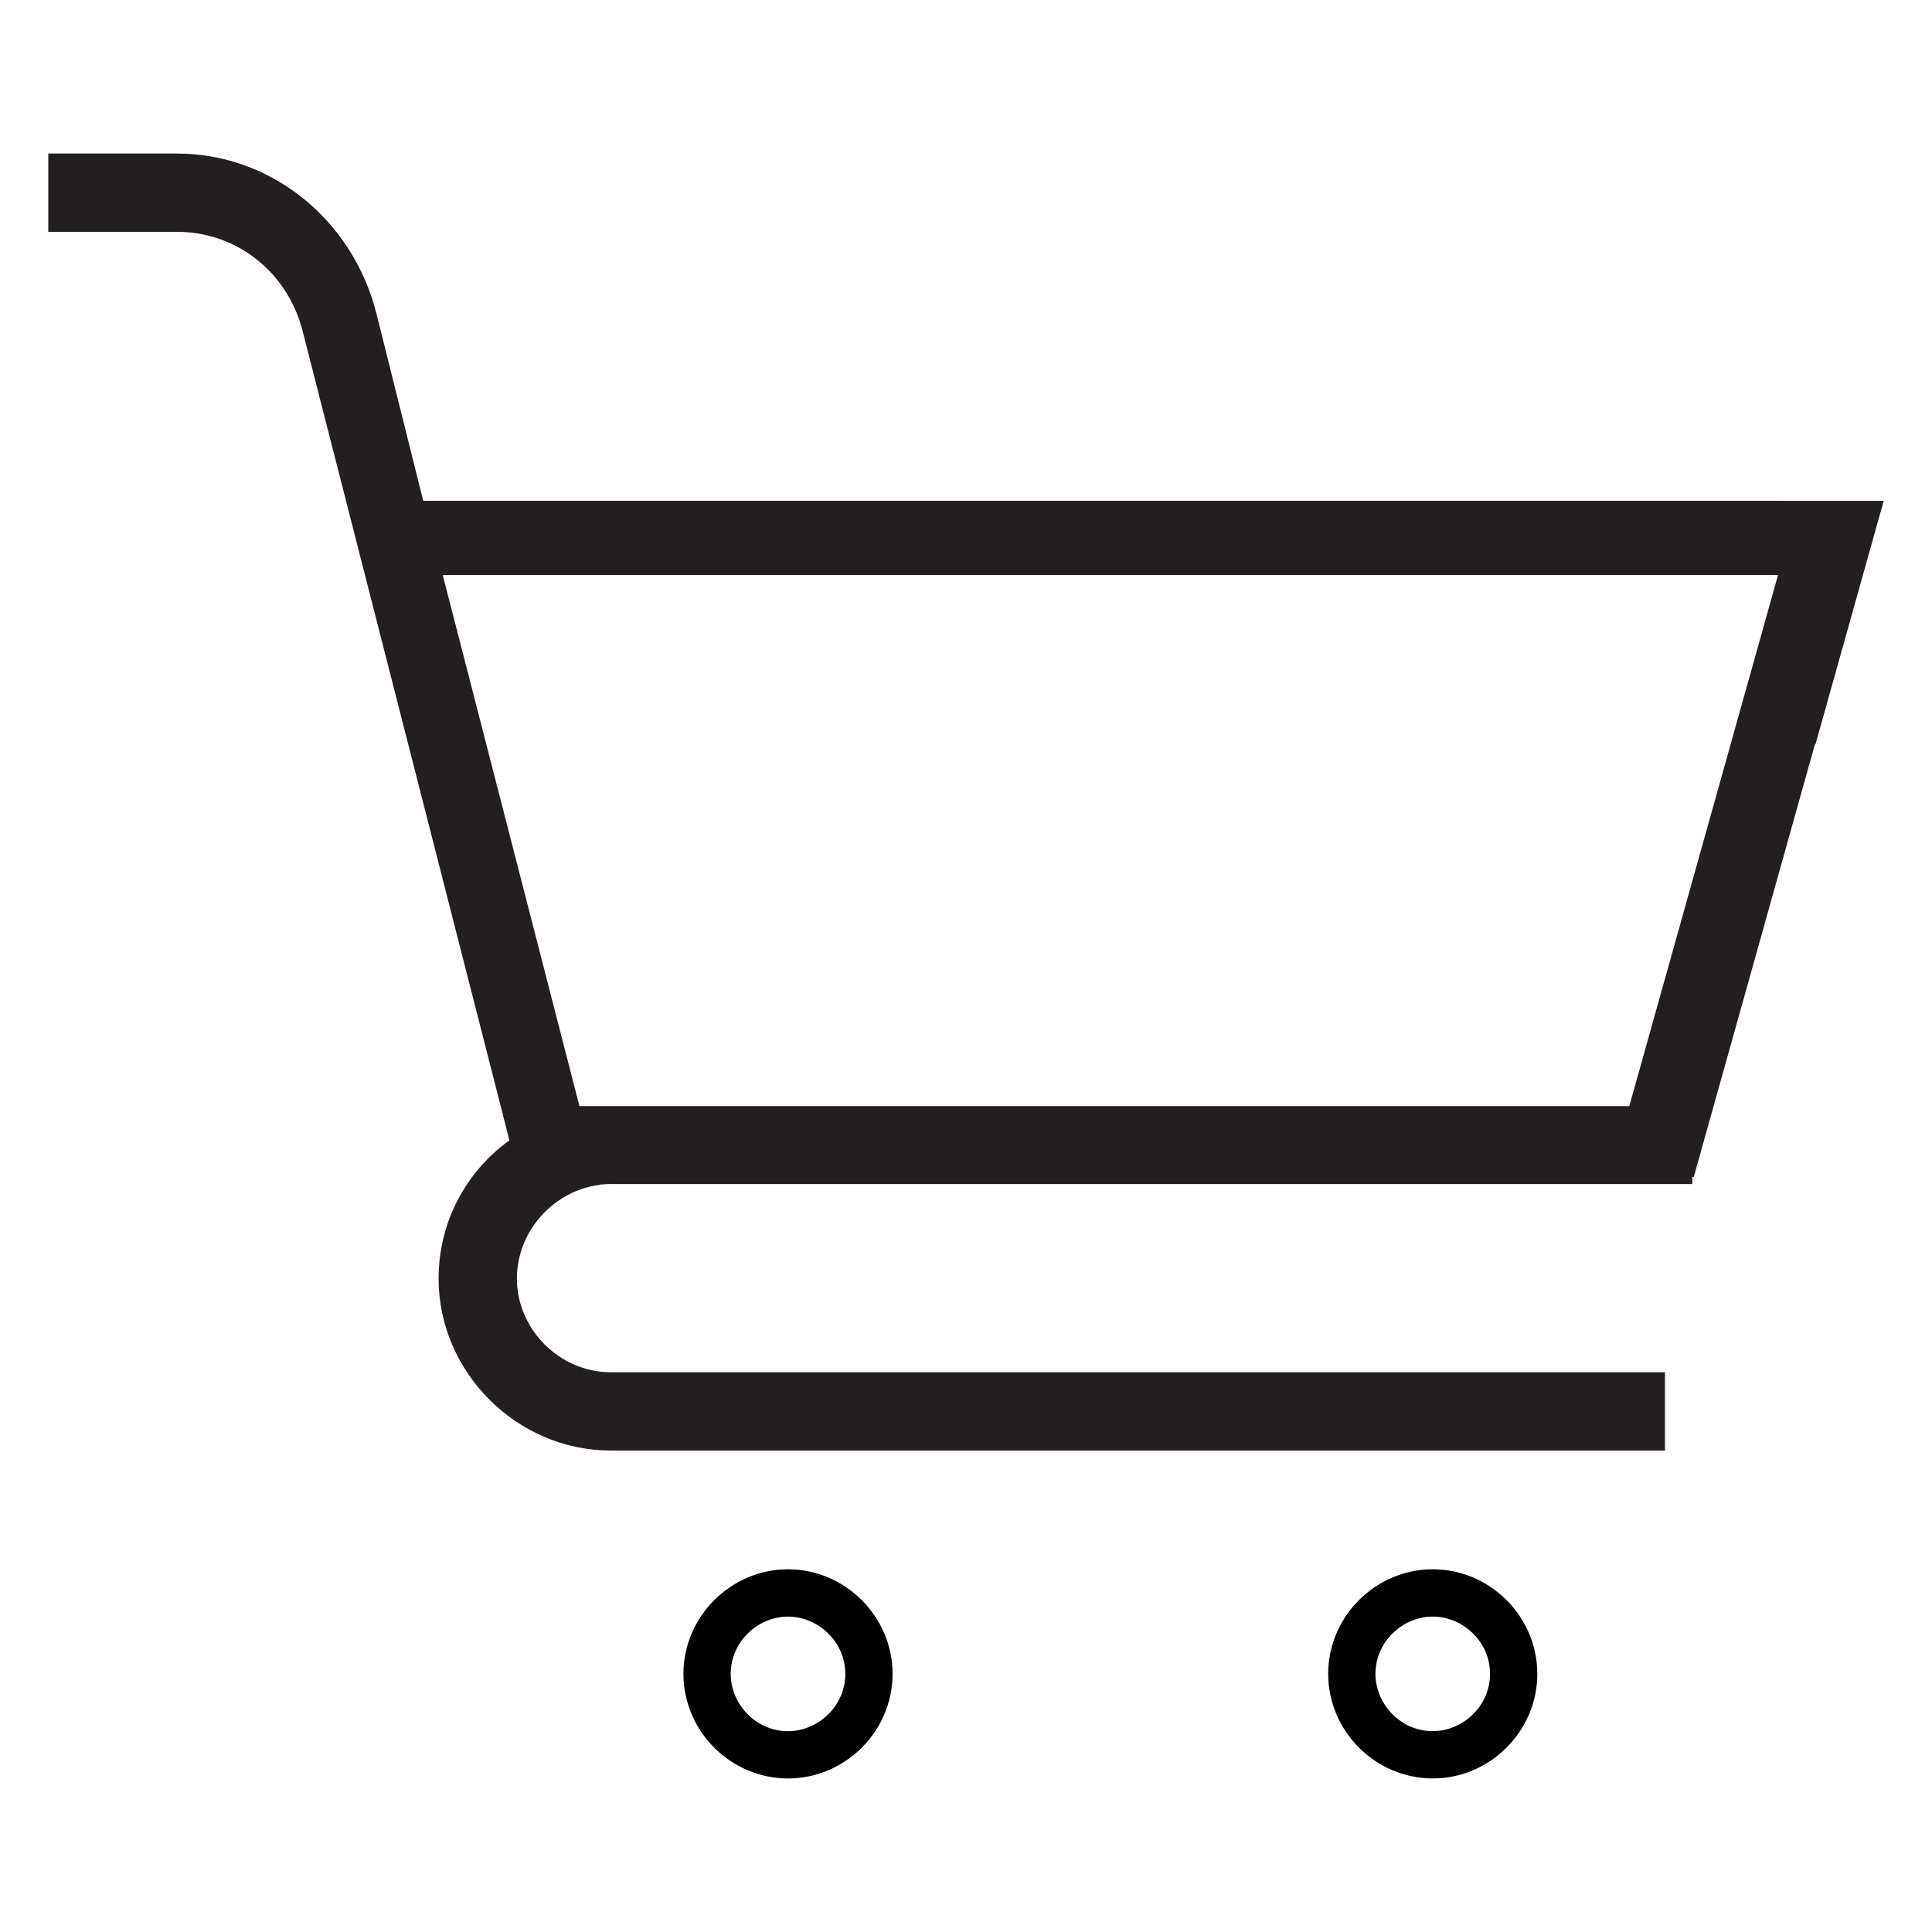
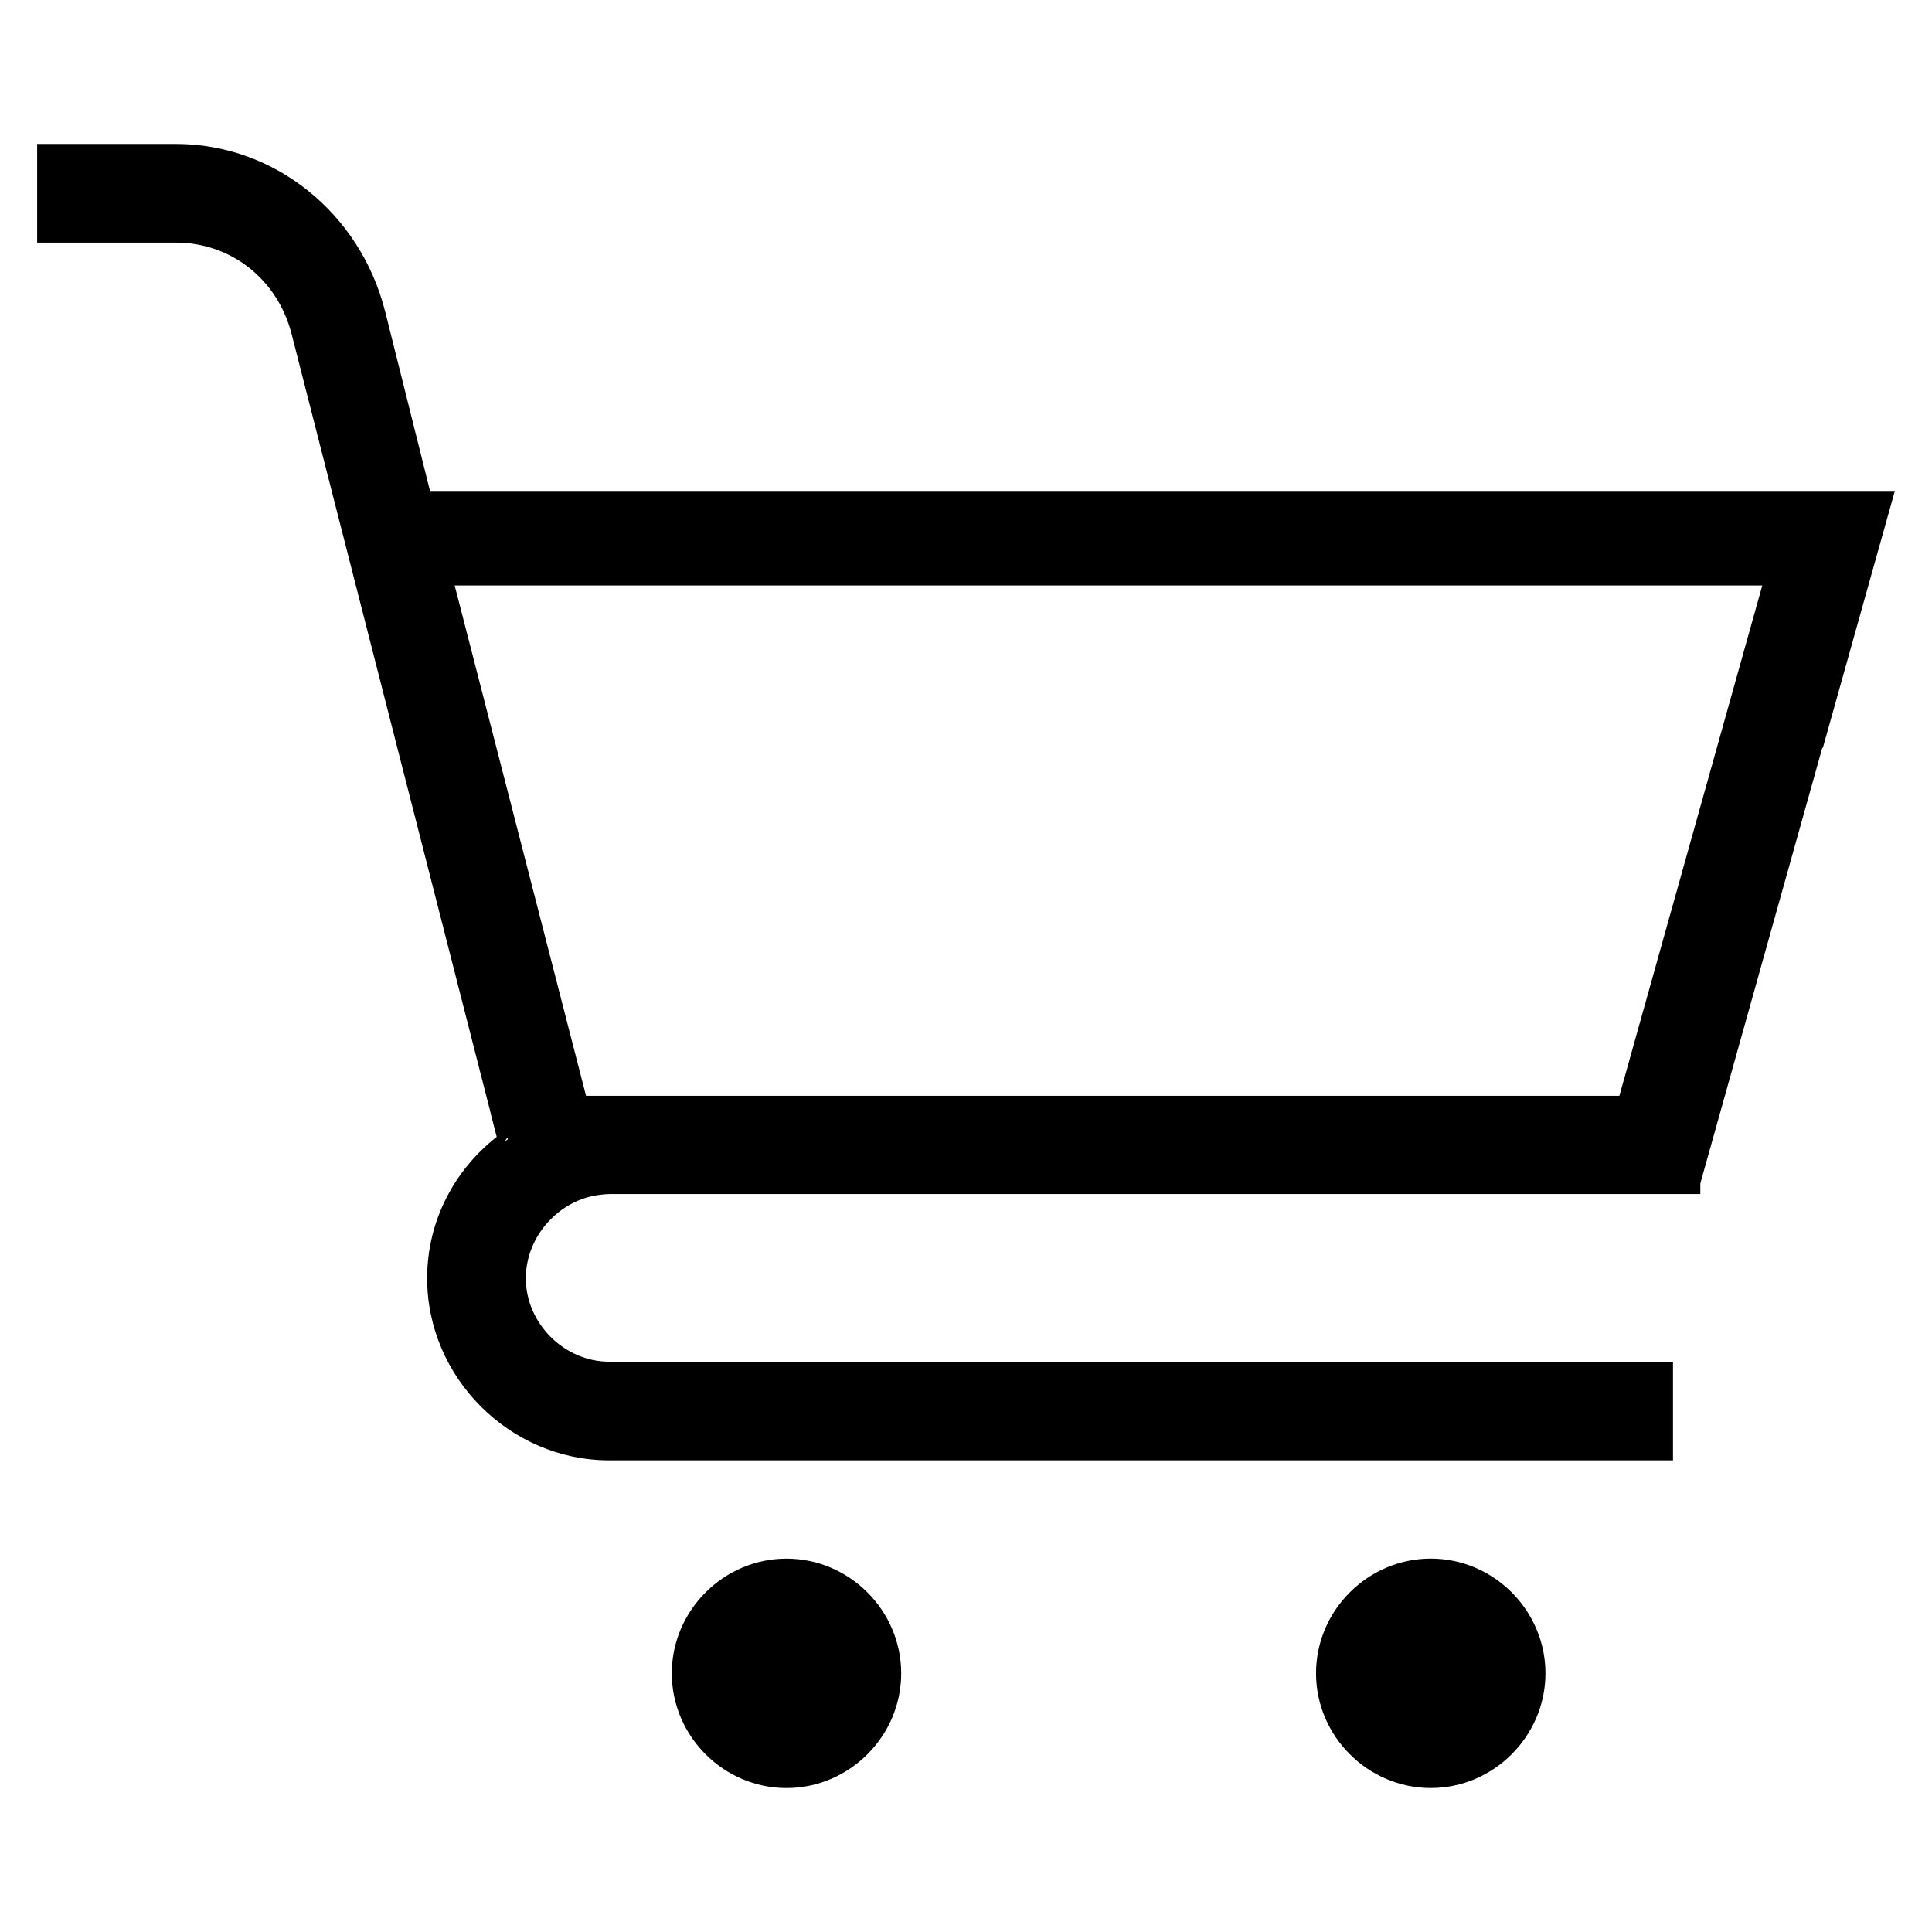
<svg xmlns="http://www.w3.org/2000/svg" version="1.1" id="Layer_5" x="0px" y="0px" width="283.46px" height="283.46px" viewBox="0 0 283.46 283.46" enable-background="new 0 0 283.46 283.46" xml:space="preserve">
-   <g>
-     <path fill="none" d="M115.615,237.187c-4.378,0-8.407,3.639-8.407,8.402c0,4.381,3.642,8.408,8.407,8.408   c4.378,0,8.406-3.645,8.406-8.408C124.021,240.83,119.993,237.187,115.615,237.187z" />
-     <path fill="none" d="M210.212,237.181c-4.379,0-8.407,3.641-8.407,8.402c0,4.379,3.64,8.408,8.407,8.408   c4.377,0,8.406-3.643,8.404-8.408C218.617,240.824,214.589,237.181,210.212,237.181z" />
-     <path fill="#231F20" d="M245.71,73.475h-16.379H83.63H62.097l-6.869-27.479c-3.463-13.74-15.443-23.467-29.238-23.467H7.084v11.486   H25.99c8.573,0,16.048,5.715,18.356,14.344L74.55,166.556l0.11,0.088c-0.036-0.02-0.074-0.039-0.11-0.061l0.188,0.729   c-6.266,4.508-10.388,11.873-10.388,20.281c0,13.738,11.486,25.225,25.226,25.225H244.28v-11.486H89.576   c-7.475,0-13.739-6.316-13.739-13.736c0-7.063,5.561-13.063,12.373-13.777c-0.062-0.031-0.123-0.063-0.186-0.102h0.051h1.501   h158.716v-1.072l0.209,0.063l17.808-63.596l0.032,0.185l8.896-31.757l1.14-4.062L245.71,73.475z M239.048,162.285H85.014   L64.956,84.356h195.915L239.048,162.285z" />
-     <path d="M88.206,173.787c0.002,0.002,0.003,0.002,0.004,0.002c0.013,0,0.025,0,0.038-0.002c0.438-0.045,0.882-0.07,1.328-0.07   h-1.501C88.119,173.742,88.162,173.763,88.206,173.787z" />
-     <path d="M210.212,230.242c-8.407,0-15.344,6.938-15.344,15.342c0,8.408,6.937,15.346,15.344,15.346   c8.404,0,15.341-6.938,15.341-15.346C225.553,237.179,218.619,230.242,210.212,230.242z M210.212,253.992   c-4.768,0-8.407-4.029-8.407-8.408c0-4.762,4.028-8.402,8.407-8.402c4.377,0,8.404,3.643,8.404,8.402   C218.619,250.349,214.589,253.992,210.212,253.992z" />
-     <path d="M115.615,230.248c-8.407,0-15.343,6.938-15.343,15.342c0,8.408,6.936,15.344,15.343,15.344   c8.406,0,15.341-6.936,15.341-15.344C130.956,237.185,124.021,230.248,115.615,230.248z M115.615,253.998   c-4.765,0-8.407-4.027-8.407-8.408c0-4.764,4.029-8.402,8.407-8.402c4.378,0,8.406,3.643,8.406,8.402   C124.021,250.353,119.993,253.998,115.615,253.998z" />
+   <defs id="defs1151" />
+   <g id="g1146" style="stroke:#000000;stroke-width:3;fill:#000000">
+     <g id="g1878">
+       <g id="path1134" />
+       <g id="path1136" />
+       <g id="path1138" />
+       <g id="path1140" />
+       <g id="path1142" />
+       <g id="path1144">
+         <path id="path1905" style="color:#000000;stroke:none;stroke-width:2.998;-inkscape-stroke:none" d="m 5.451,21.122 v 14.475 H 25.841 c 7.9,0 14.753,5.219 16.893,13.22 l 29.272,114.547 -0.018,-0.01 0.888,3.447 c -6.148,4.817 -10.205,12.257 -10.205,20.755 0,14.563 12.141,26.704 26.706,26.704 H 245.458 V 199.785 H 89.377 c -6.625,0 -12.229,-5.656 -12.229,-12.227 0,-6.271 4.996,-11.644 11.021,-12.276 l 0.57,-0.06 c 0.213,-0.012 0.427,-0.033 0.638,-0.033 H 249.469 v -1.557 l 17.896,-63.911 0.082,0.004 8.89,-31.731 1.673,-5.962 -32.619,-0.004 H 229.022 83.437 63.089 l -6.579,-26.323 -0.002,-0.002 C 52.889,31.341 40.33,21.122 25.841,21.122 Z M 66.71,85.898 H 258.561 l -20.966,74.871 H 85.982 Z m 7.738,80.989 0.068,0.263 -0.486,0.359 z m 135.472,61.786 c -9.225,0 -16.833,7.606 -16.833,16.829 0,9.226 7.607,16.833 16.833,16.833 9.222,0 16.827,-7.607 16.827,-16.833 0,-9.223 -7.602,-16.829 -16.827,-16.829 z m -94.524,0.006 c -9.225,0 -16.831,7.607 -16.831,16.829 0,9.226 7.606,16.831 16.831,16.831 9.224,0 16.827,-7.605 16.827,-16.831 0,-9.223 -7.603,-16.829 -16.827,-16.829 z" />
+       </g>
+     </g>
  </g>
</svg>
